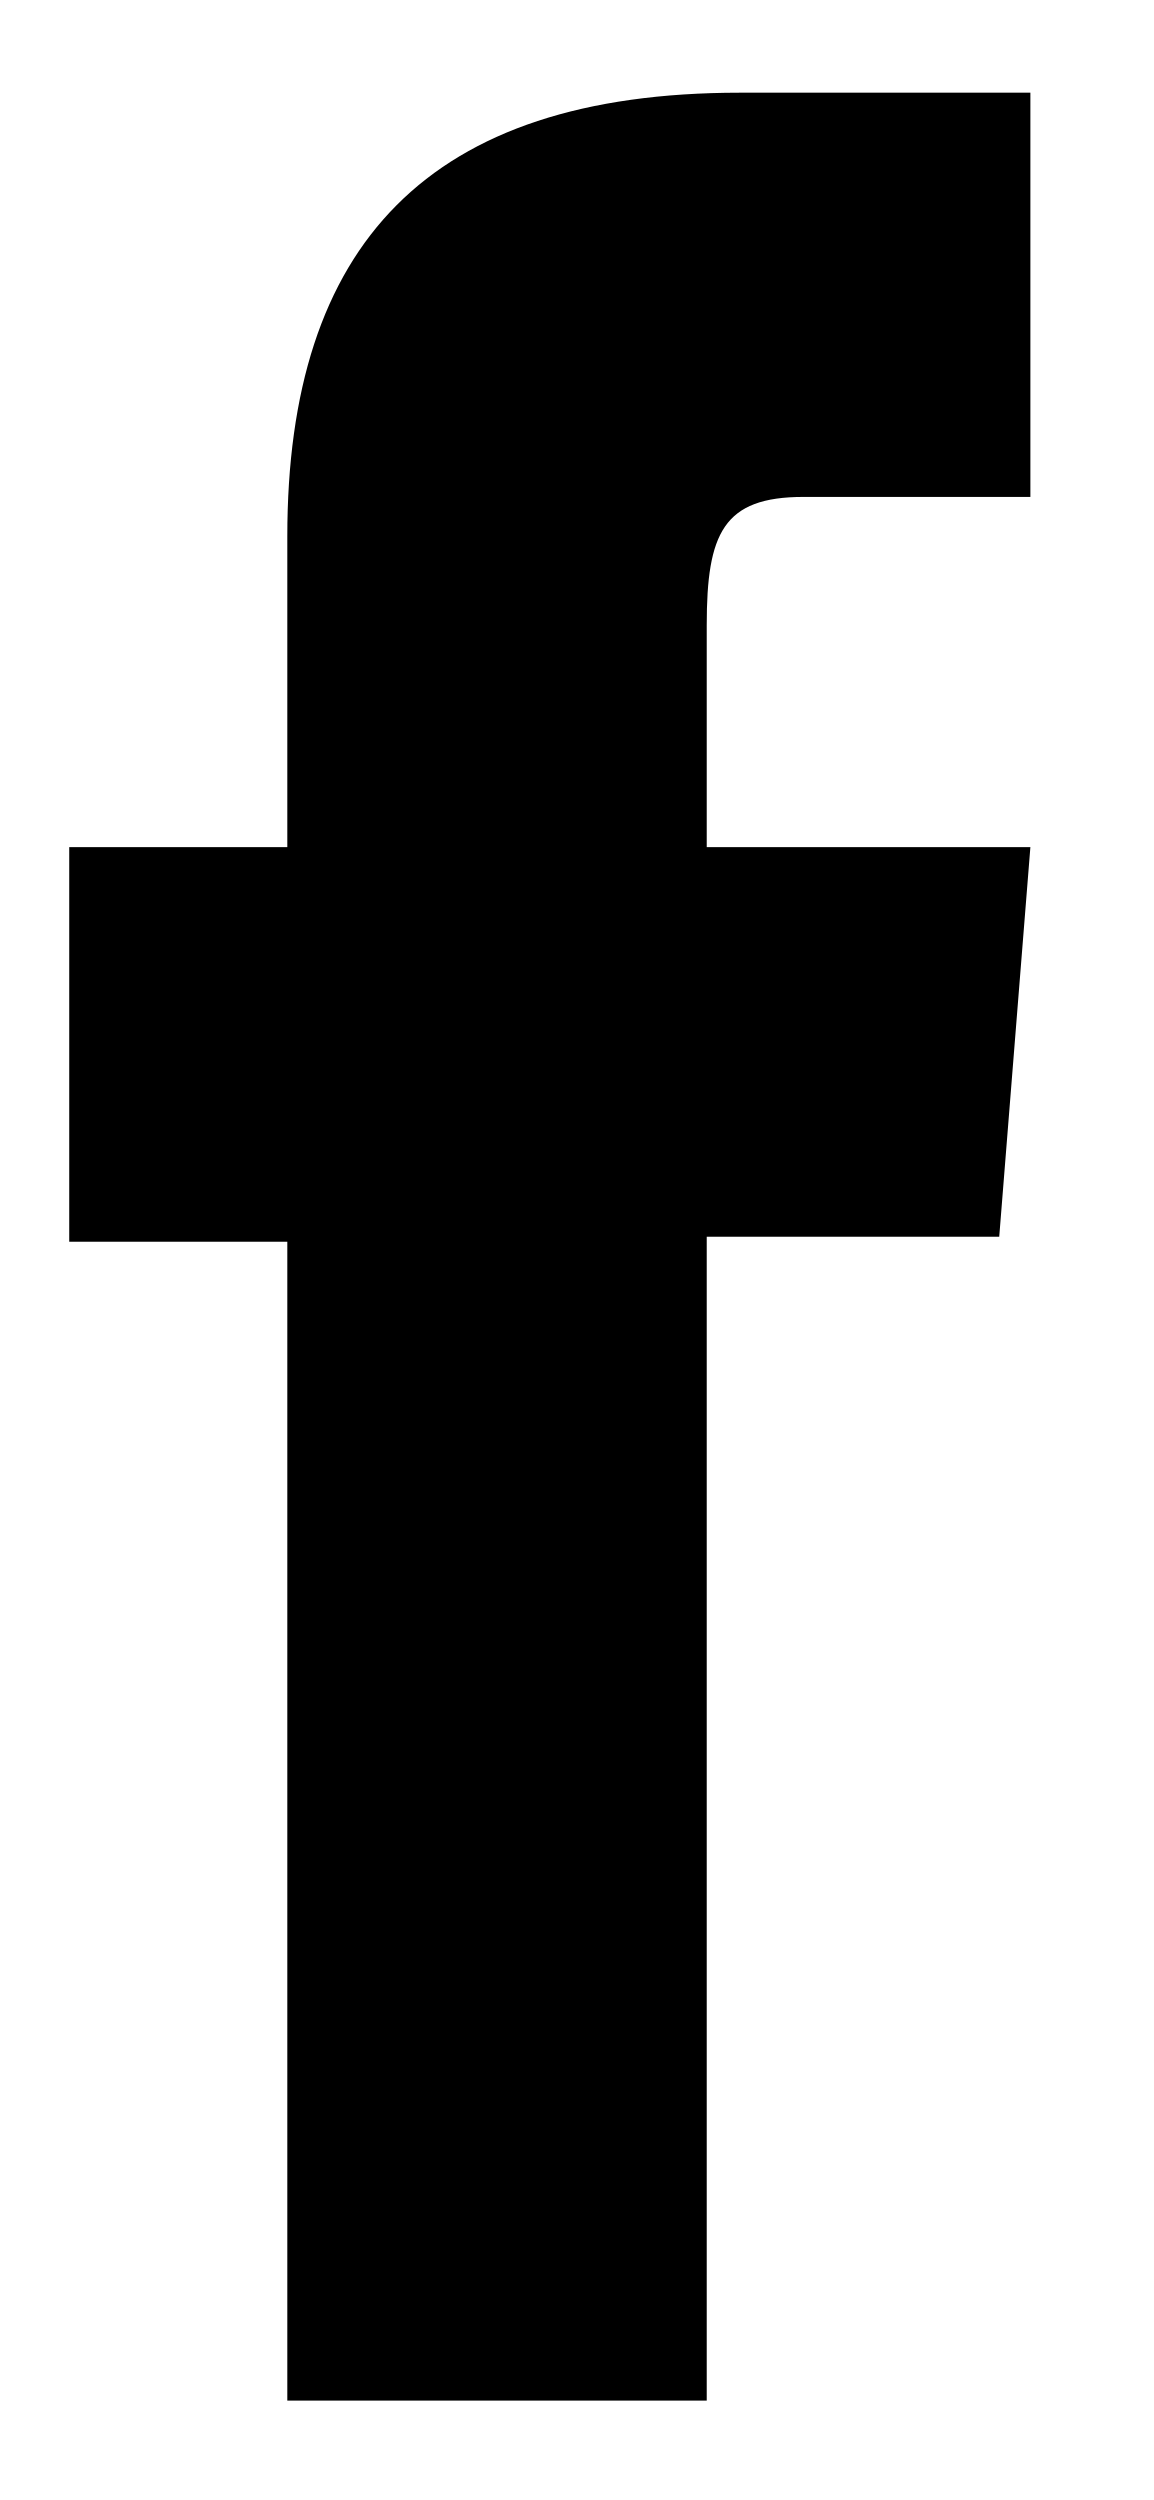
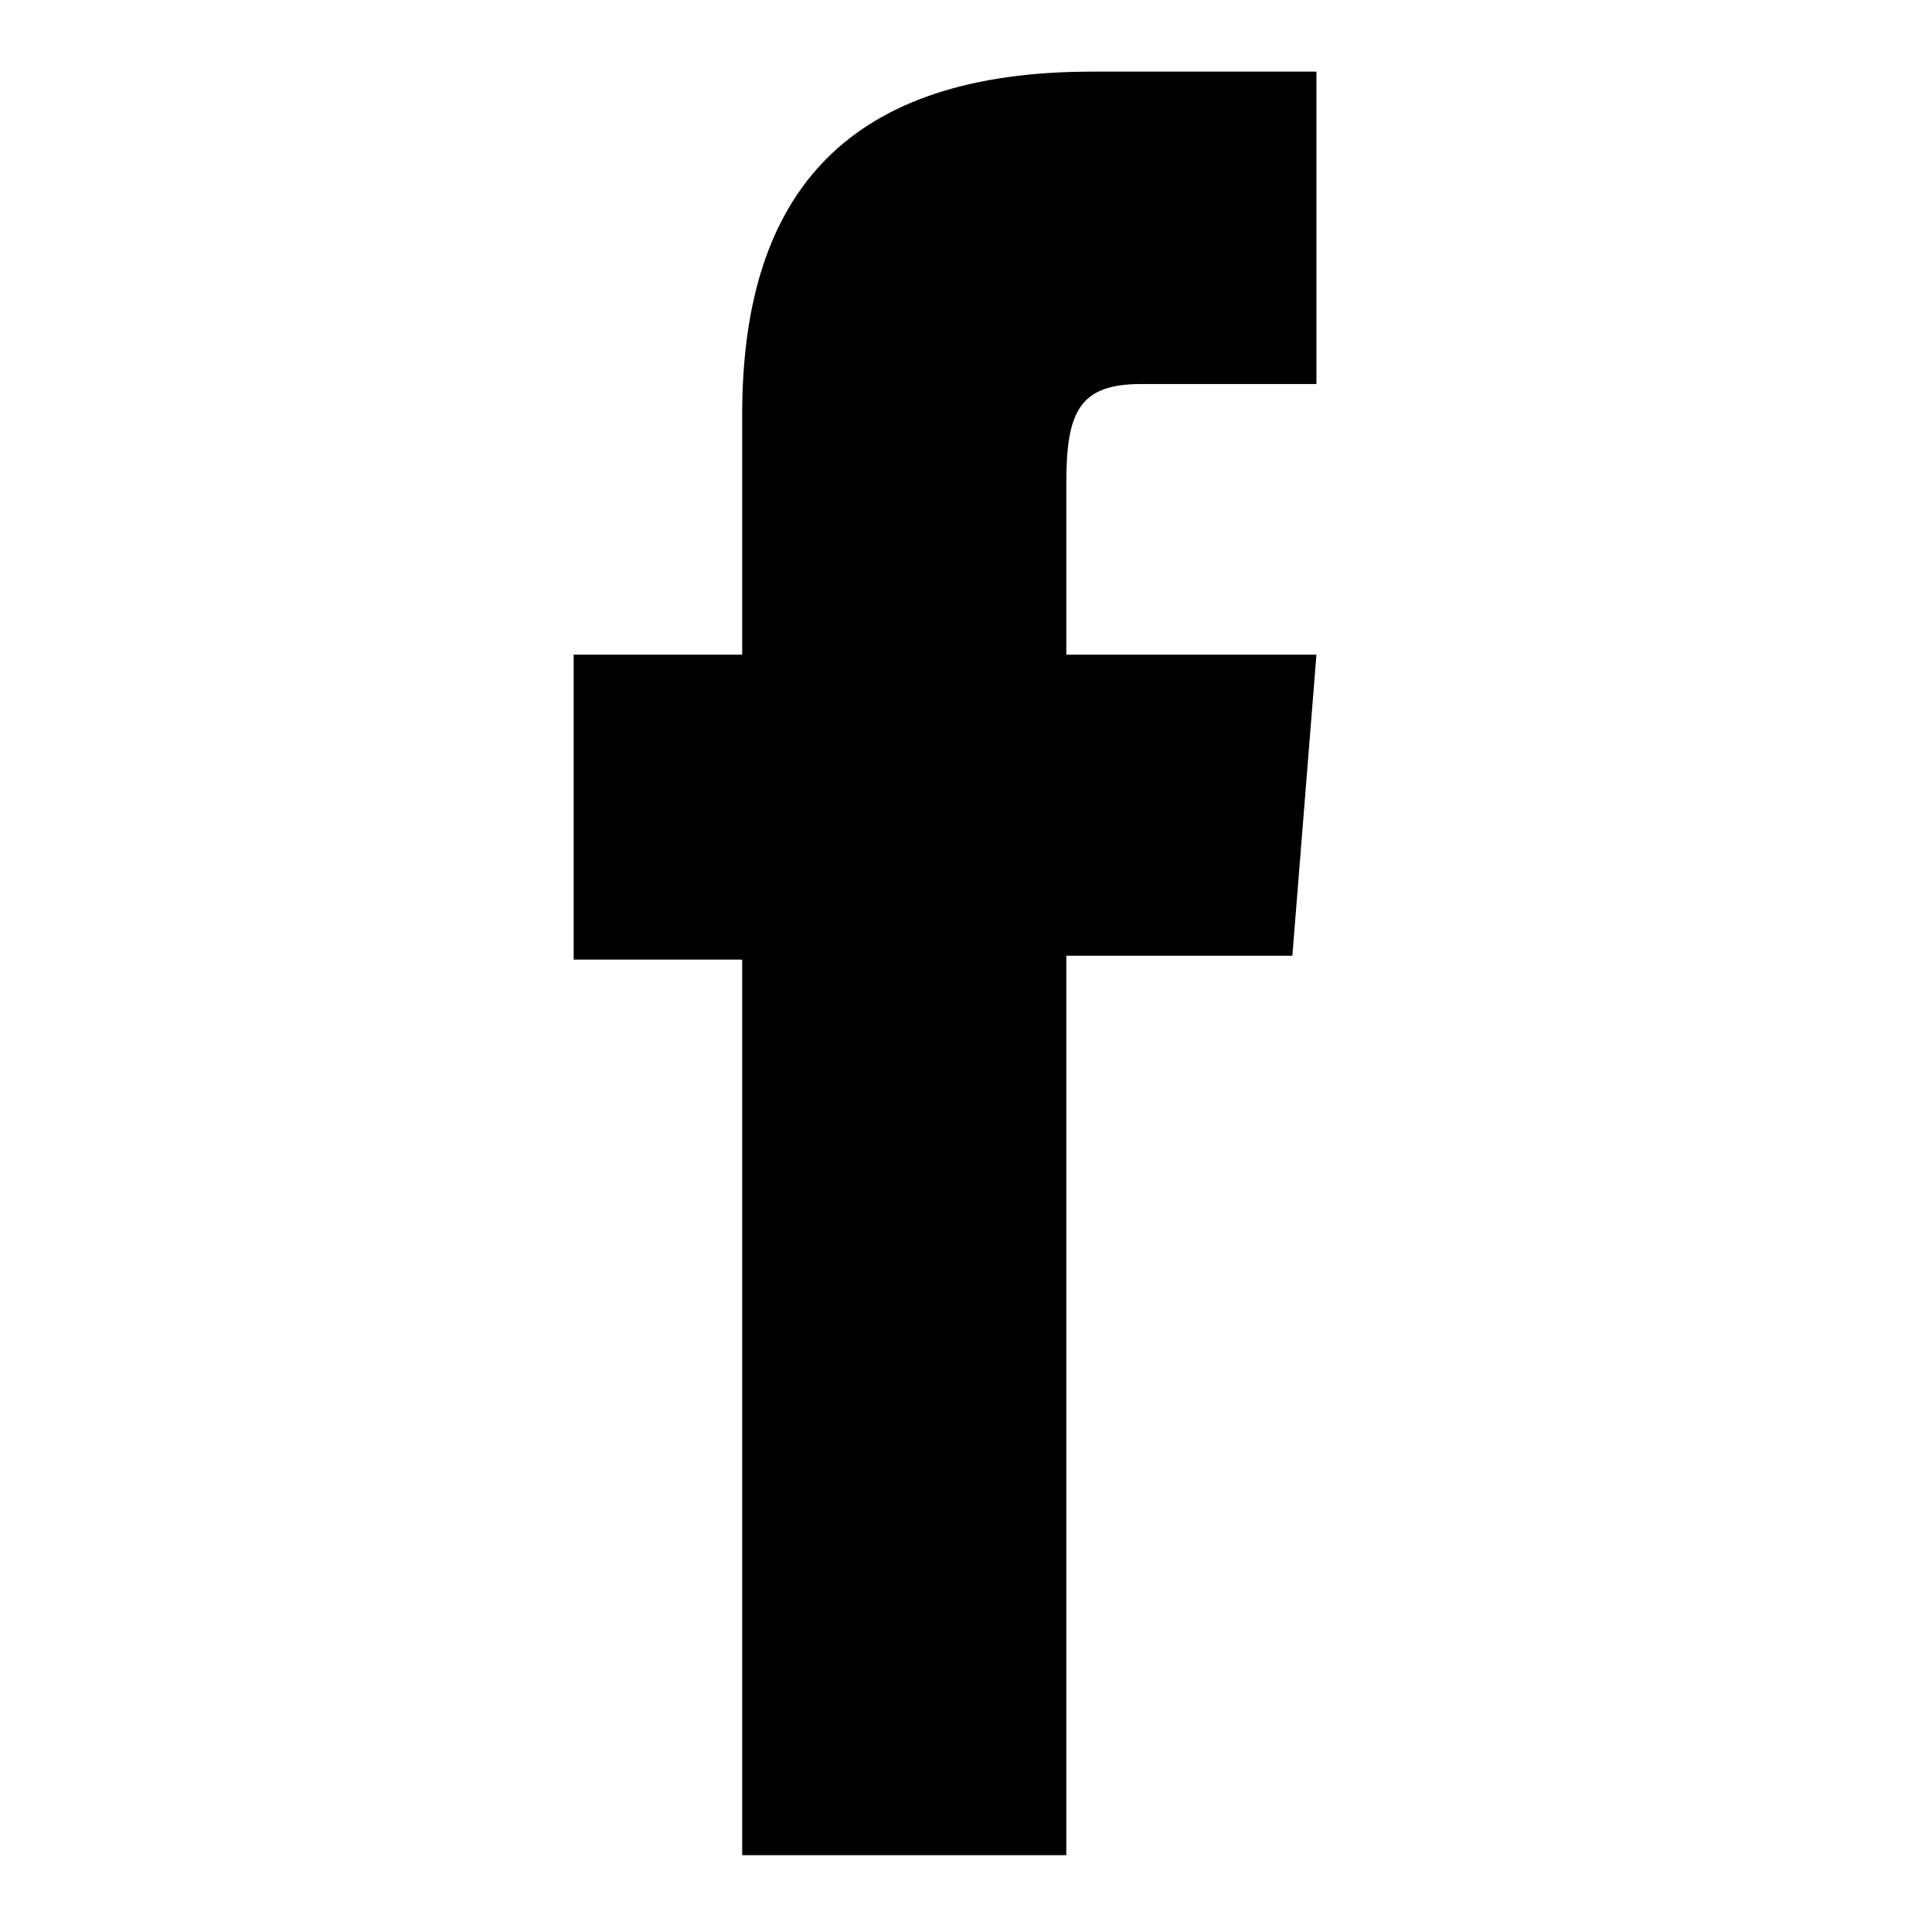
- <svg xmlns="http://www.w3.org/2000/svg" className="host-info__social-network-icon" width="6" height="13" viewBox="0 0 6 13" fill="black">
+ <svg xmlns="http://www.w3.org/2000/svg" className="host-info__social-network-icon" width="10" height="10" viewBox="0 0 6 13" fill="black">
  <path fillRule="evenodd" clipRule="evenodd" d="M1.494 12.483H3.675V6.431H5.196L5.358 4.405H3.675C3.675 4.405 3.675 3.649 3.675 3.251C3.675 2.773 3.761 2.584 4.178 2.584C4.513 2.584 5.358 2.584 5.358 2.584V0.482C5.358 0.482 4.114 0.482 3.848 0.482C2.225 0.482 1.494 1.273 1.494 2.789C1.494 4.11 1.494 4.405 1.494 4.405H0.36V6.457H1.494V12.483Z" />
</svg>
